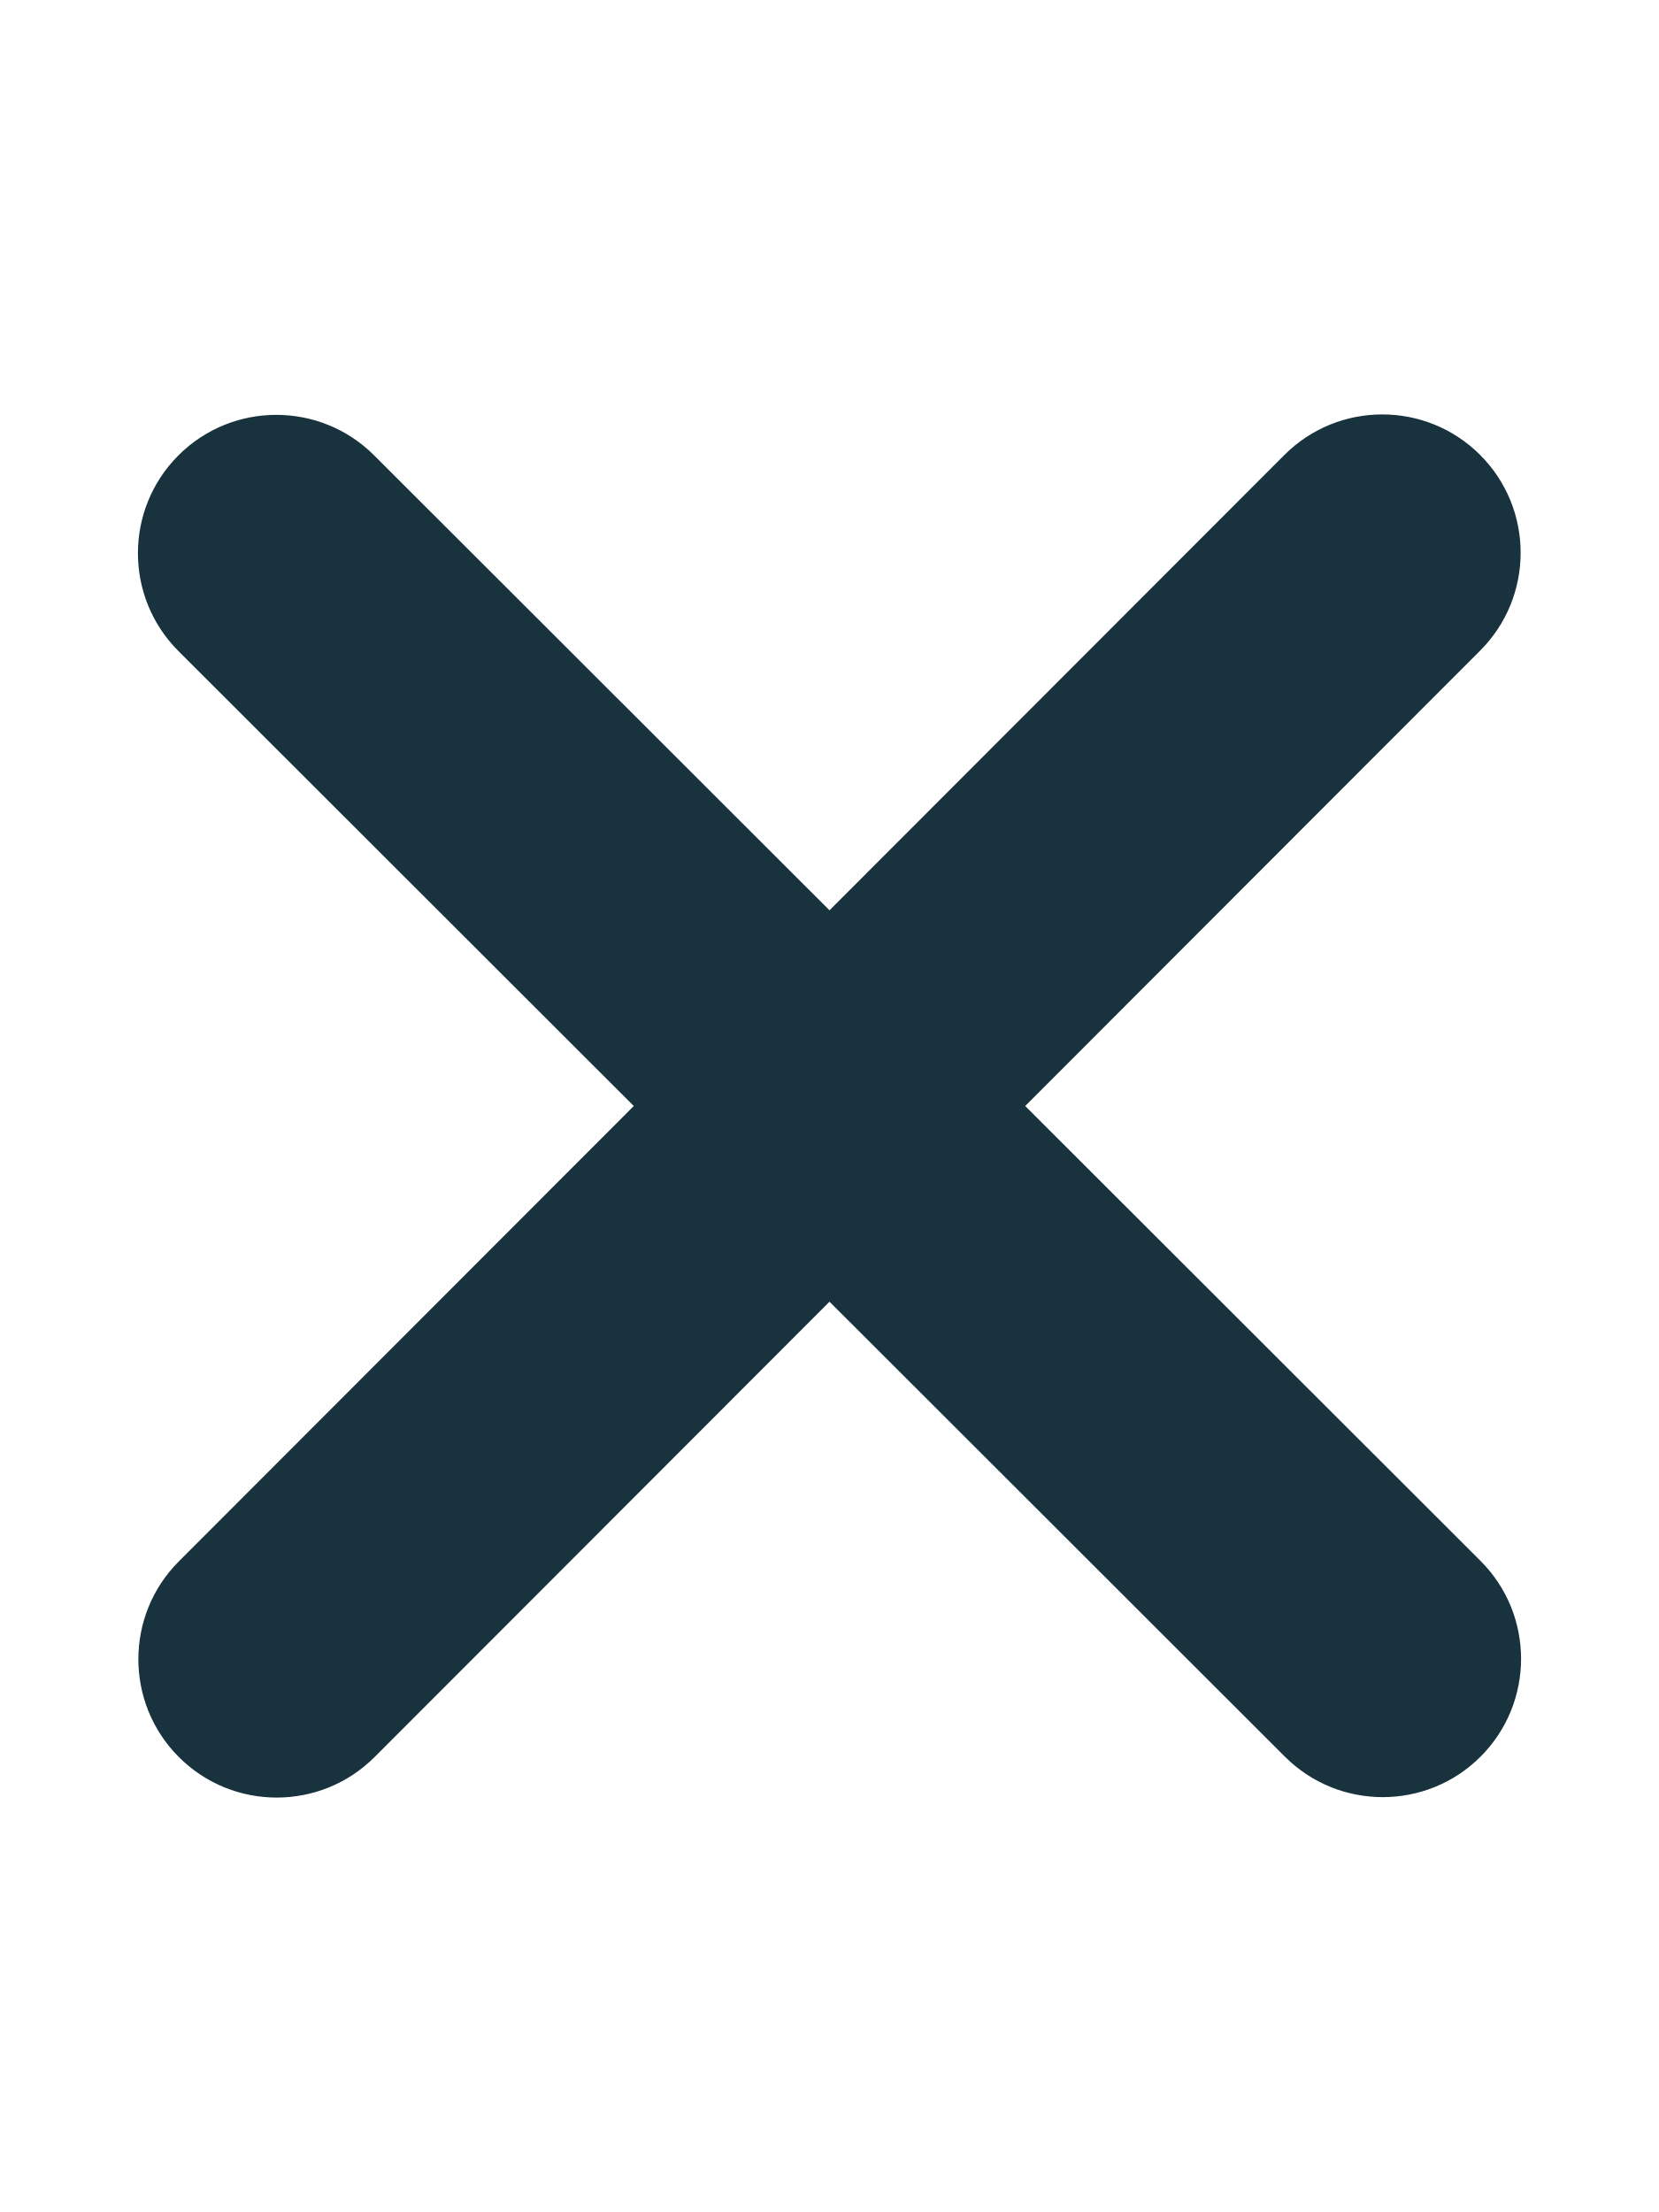
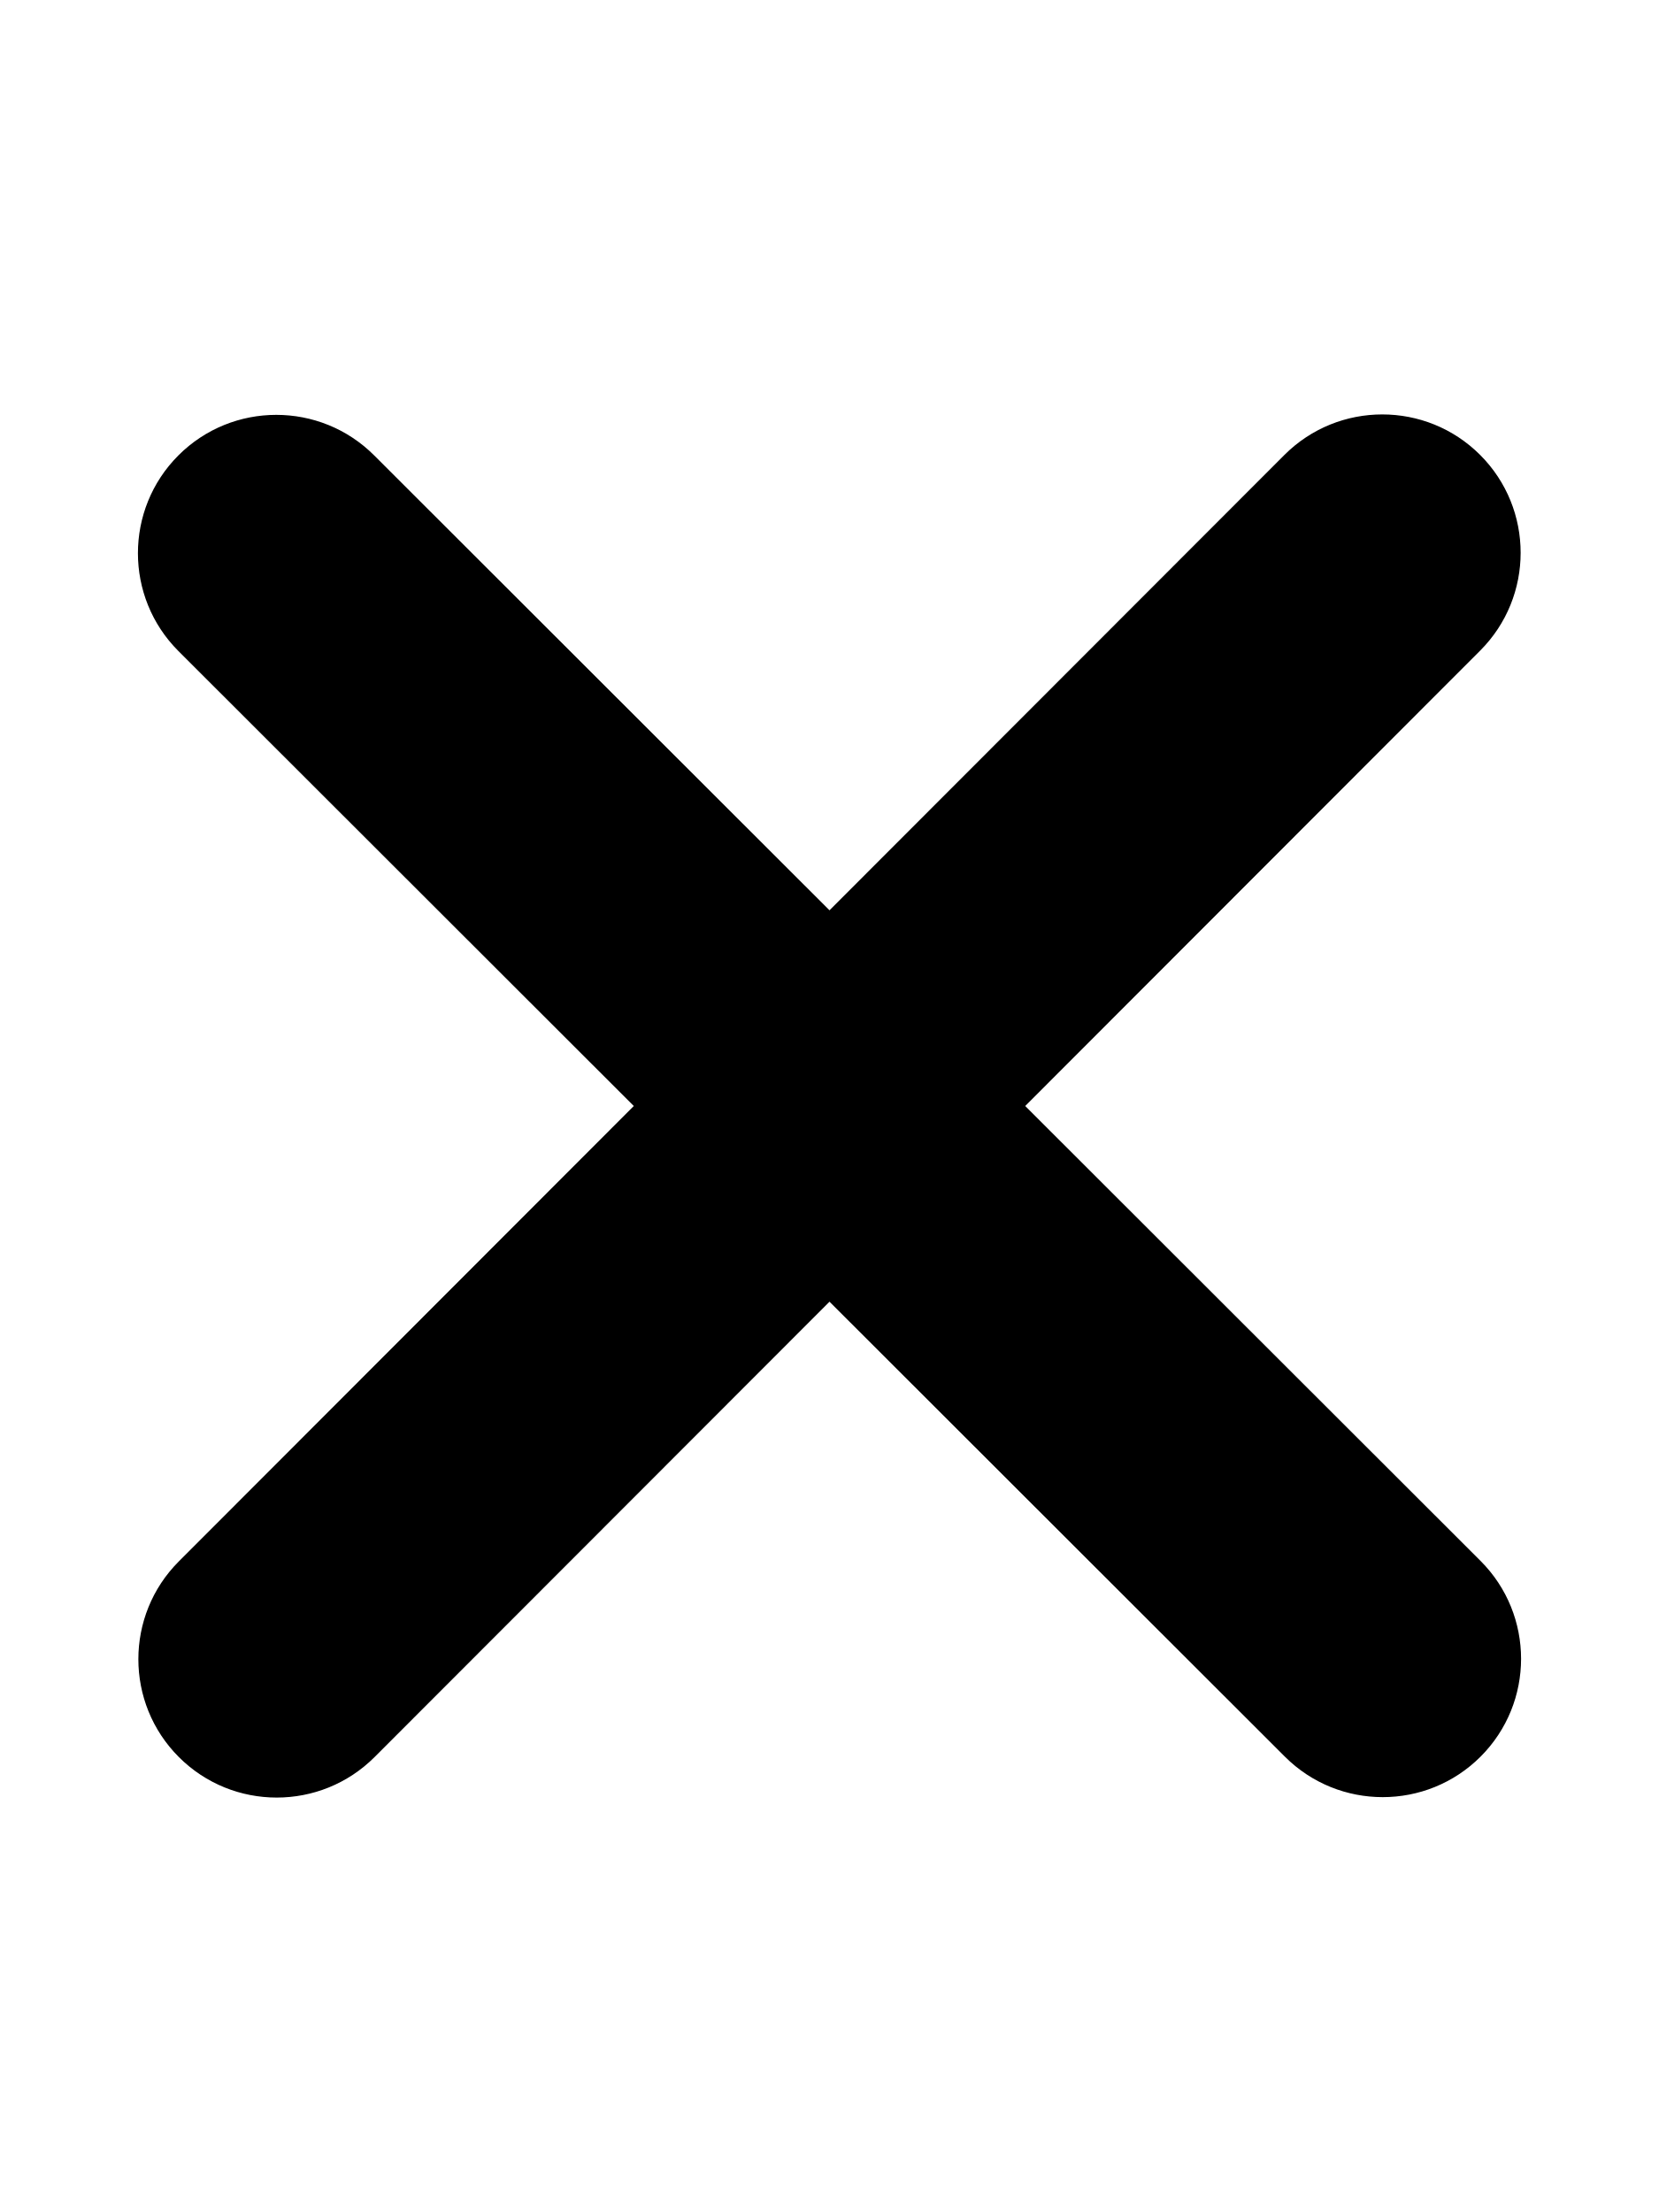
- <svg xmlns="http://www.w3.org/2000/svg" fill="#18333E" viewBox="0 0 384 512">
+ <svg xmlns="http://www.w3.org/2000/svg" viewBox="0 0 384 512">
  <path d="M342.6 150.6c12.5-12.5 12.5-32.8 0-45.3s-32.8-12.5-45.3 0L192 210.7 86.6 105.4c-12.5-12.5-32.8-12.5-45.3 0s-12.5 32.8 0 45.3L146.7 256 41.4 361.4c-12.5 12.5-12.5 32.8 0 45.3s32.8 12.5 45.3 0L192 301.3 297.4 406.6c12.5 12.5 32.8 12.5 45.3 0s12.5-32.8 0-45.3L237.3 256 342.6 150.6z" />
</svg>
